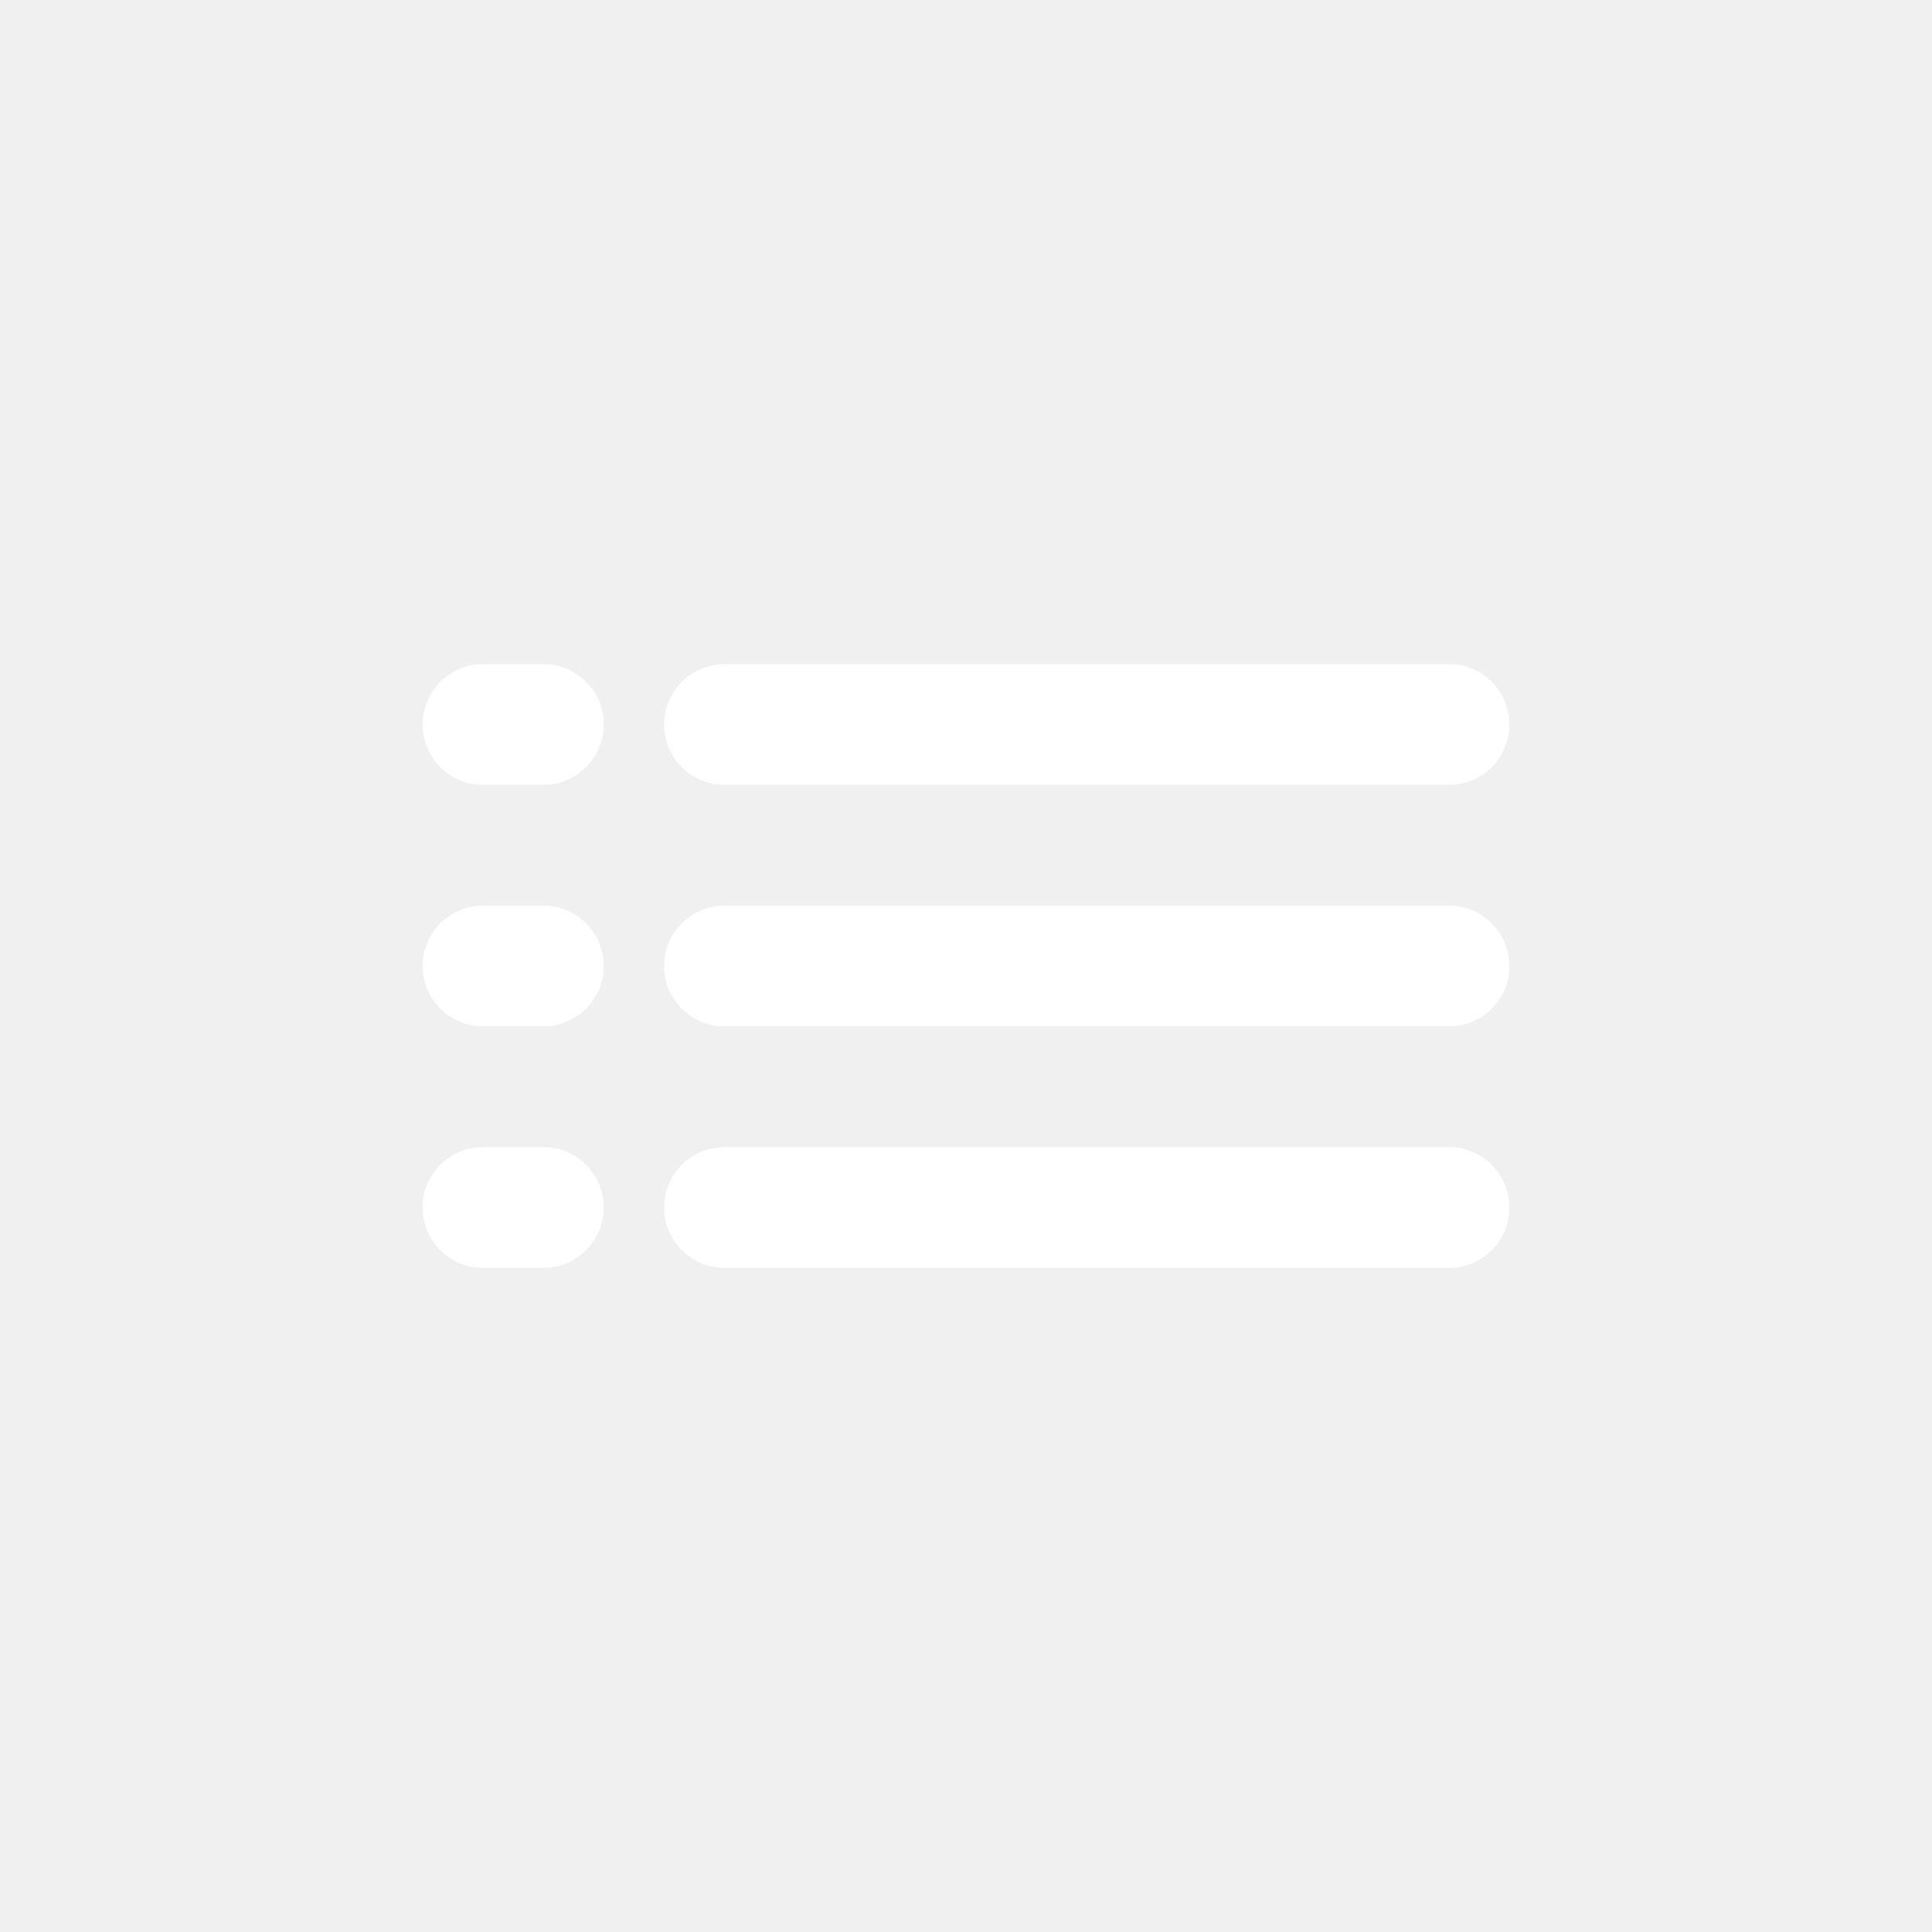
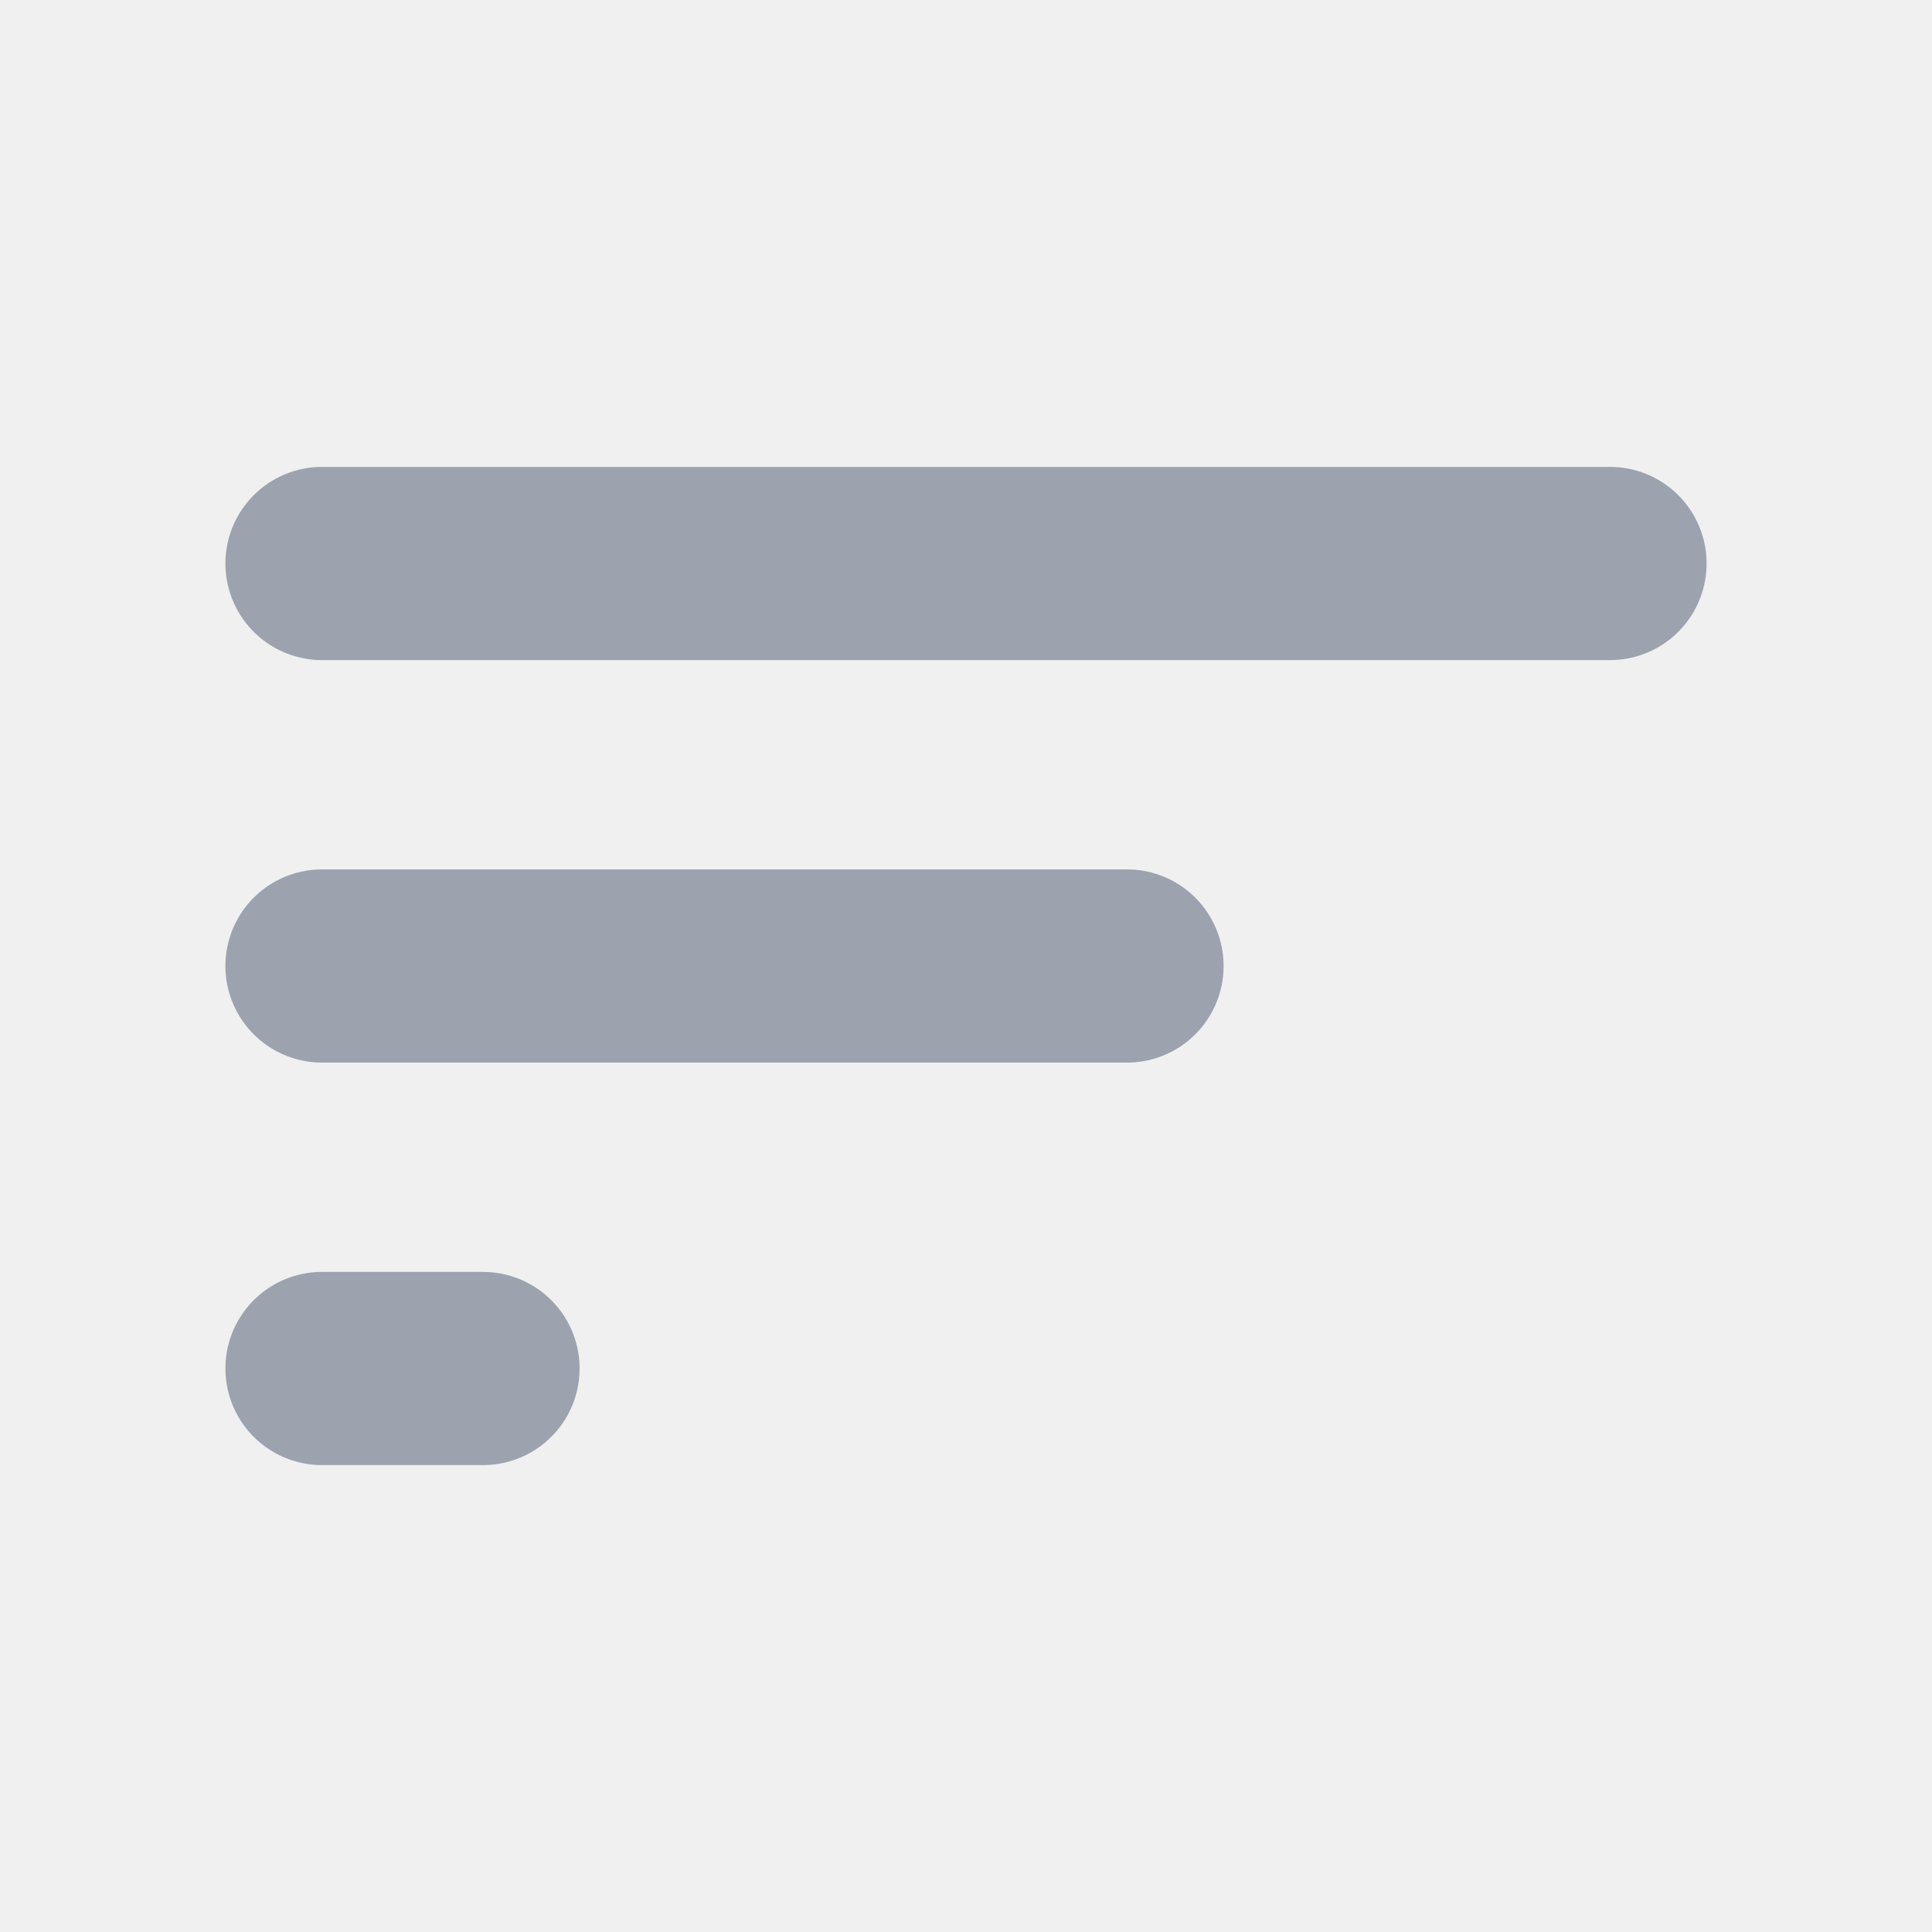
- <svg xmlns="http://www.w3.org/2000/svg" data-name="Layer 1" id="Layer_1" viewBox="0 0 32 32">
-   <path fill="white" d="M12,13H24a1,1,0,0,0,0-2H12a1,1,0,0,0,0,2Z" />
-   <path fill="white" d="M24,15H12a1,1,0,0,0,0,2H24a1,1,0,0,0,0-2Z" />
-   <path fill="white" d="M24,19H12a1,1,0,0,0,0,2H24a1,1,0,0,0,0-2Z" />
-   <path fill="white" d="M9,11H8a1,1,0,0,0,0,2H9a1,1,0,0,0,0-2Z" />
-   <path fill="white" d="M9,15H8a1,1,0,0,0,0,2H9a1,1,0,0,0,0-2Z" />
-   <path fill="white" d="M9,19H8a1,1,0,0,0,0,2H9a1,1,0,0,0,0-2Z" />
+ <svg xmlns="http://www.w3.org/2000/svg" width="256px" height="256px" viewBox="0 0 24.00 24.00" fill="none">
+   <g id="SVGRepo_bgCarrier" stroke-width="0" />
+   <g id="SVGRepo_tracerCarrier" stroke-linecap="round" stroke-linejoin="round" />
+   <g id="SVGRepo_iconCarrier">
+     <path d="M4 7H20" stroke="#9ca3af" stroke-width="2.4" stroke-linecap="round" stroke-linejoin="round" />
+     <path d="M4 12L14 12" stroke="#9ca3af" stroke-width="2.4" stroke-linecap="round" stroke-linejoin="round" />
+     <path d="M4 17H6" stroke="#9ca3af" stroke-width="2.4" stroke-linecap="round" stroke-linejoin="round" />
+   </g>
</svg>
